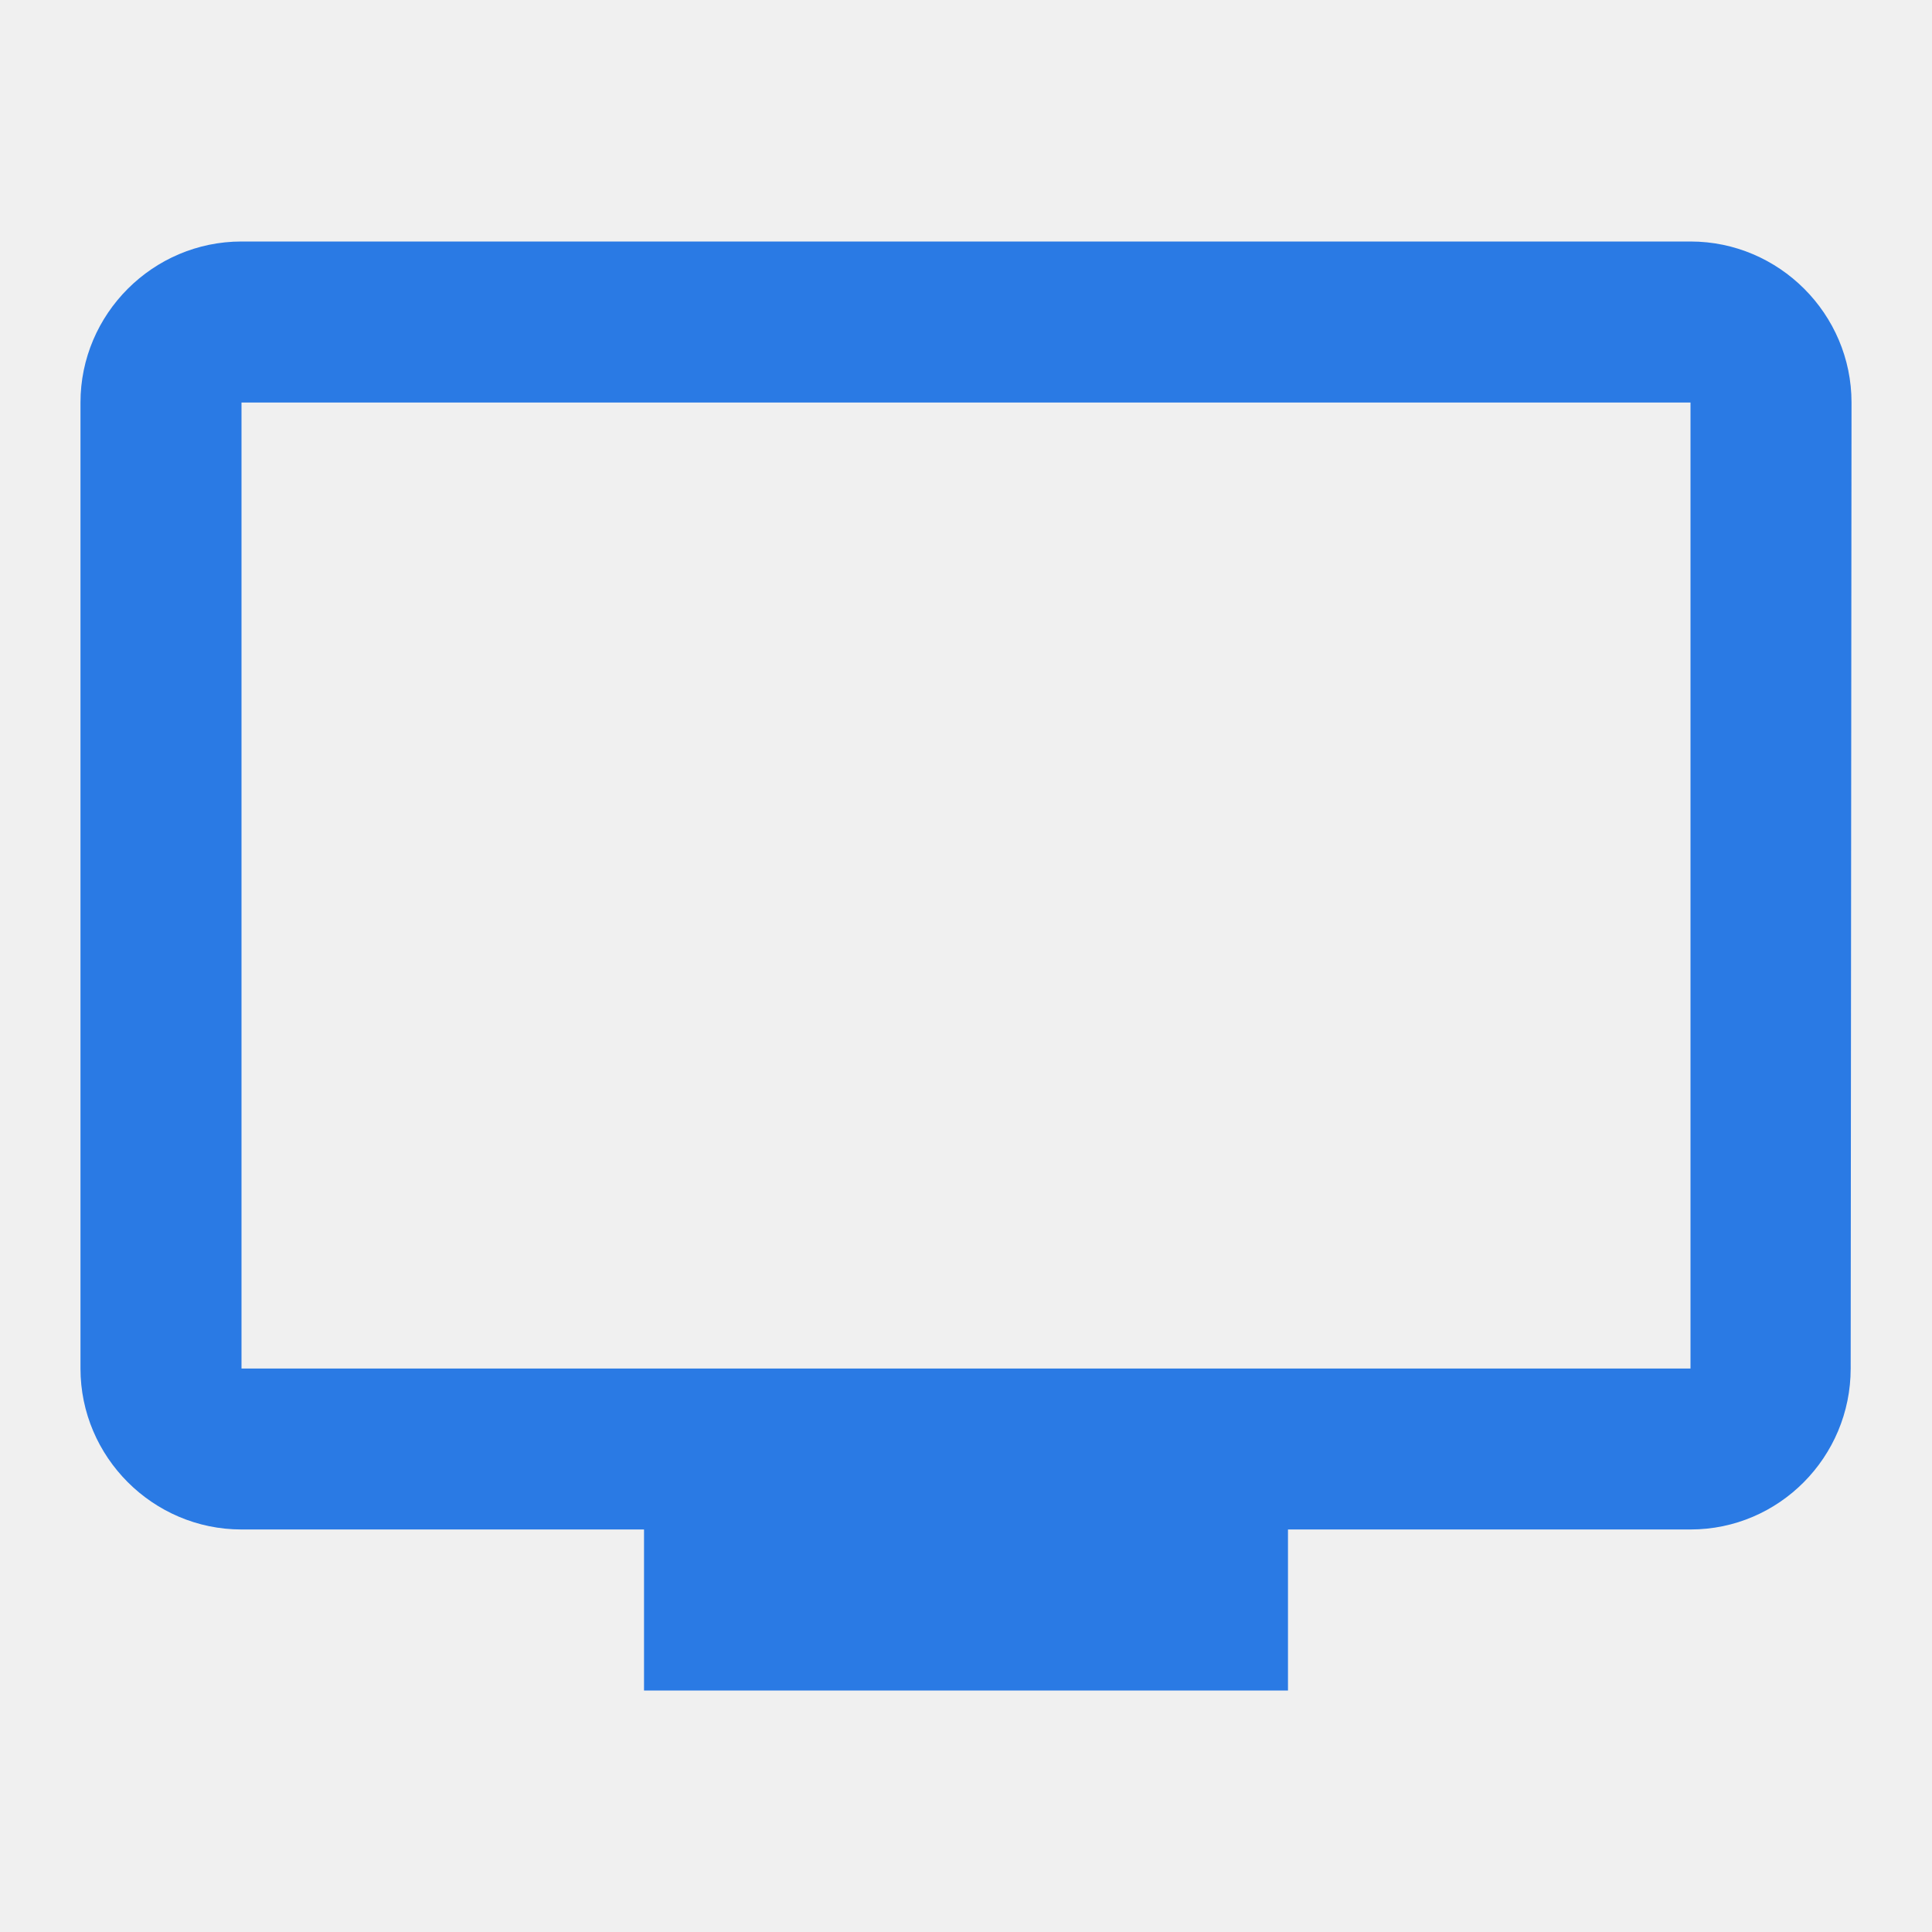
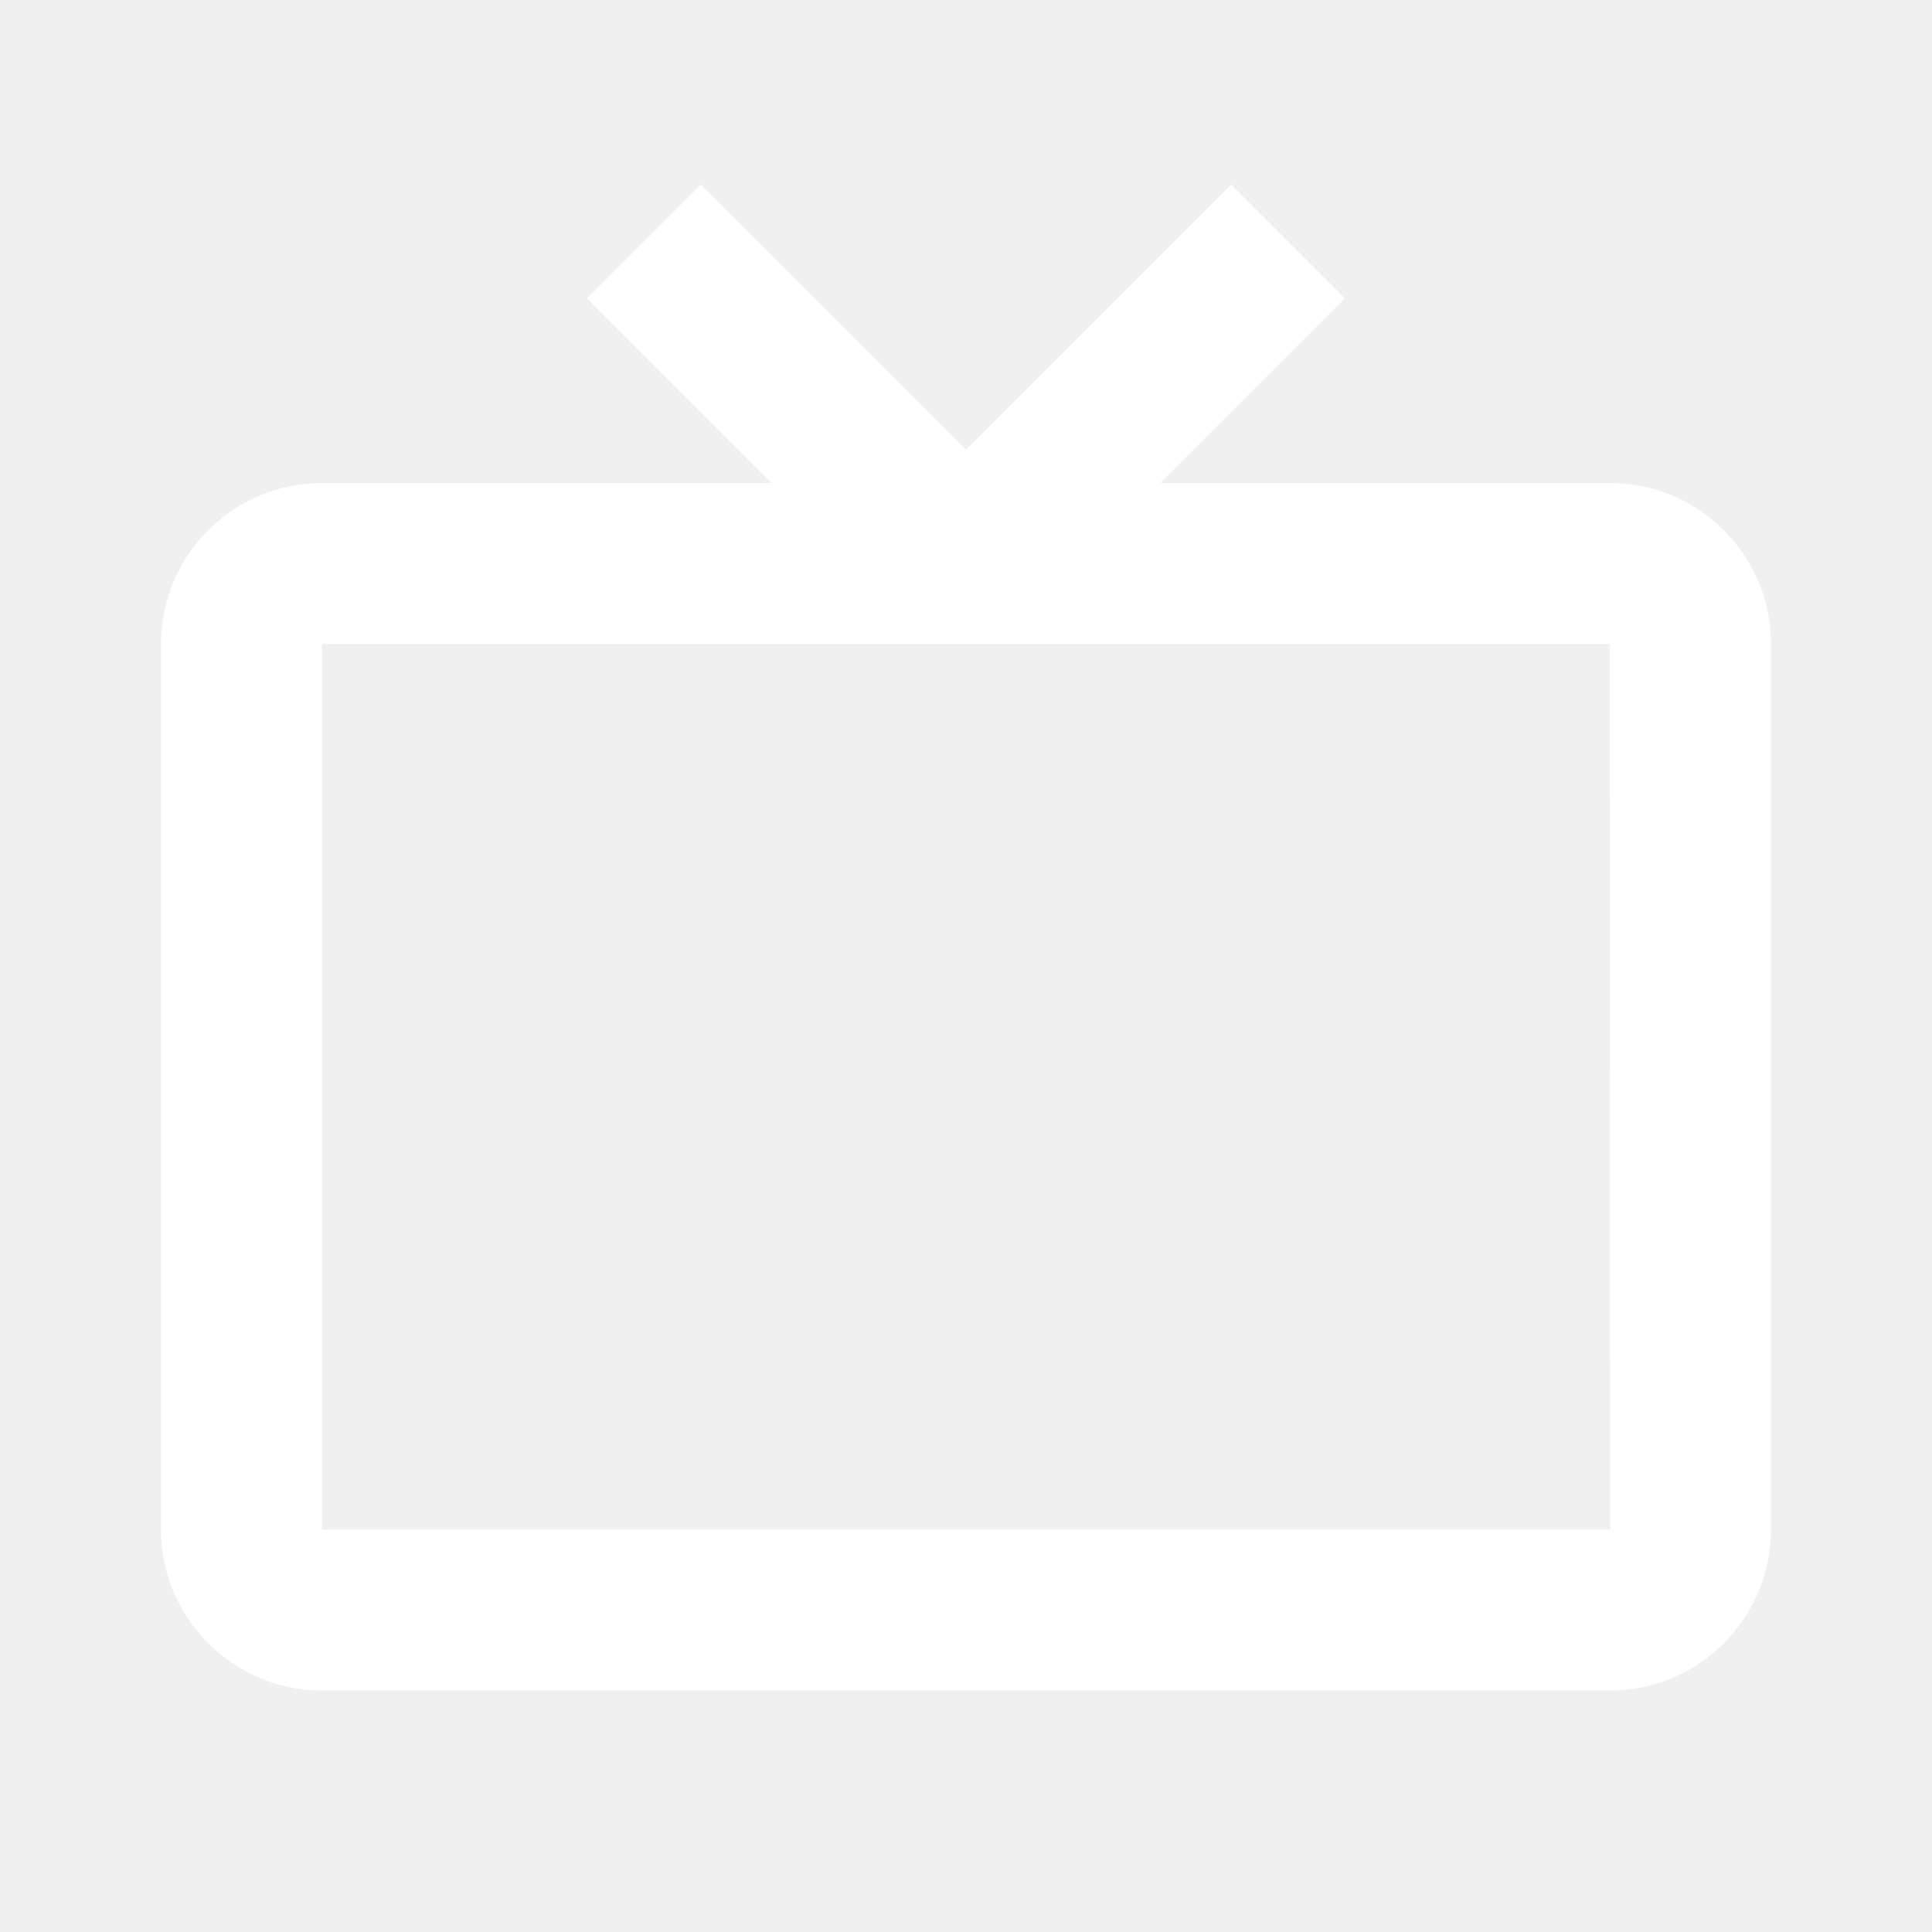
- <svg xmlns="http://www.w3.org/2000/svg" width="32" height="32" viewBox="0 0 32 32" fill="none">
-   <g clip-path="url(#clip0_1_320)">
-     <path d="M28 4H4C2.533 4 1.333 5.2 1.333 6.667V22.667C1.333 24.133 2.533 25.333 4 25.333H10.667V28H21.333V25.333H28C29.467 25.333 30.653 24.133 30.653 22.667L30.667 6.667C30.667 5.2 29.467 4 28 4ZM28 22.667H4V6.667H28V22.667Z" fill="#2A7AE4" />
-   </g>
-   <defs>
-     <clipPath id="clip0_1_320">
-       <rect width="32" height="32" fill="white" />
-     </clipPath>
-   </defs>
+ <svg xmlns="http://www.w3.org/2000/svg" width="24" height="24" viewBox="0 0 24 24" style="fill: rgba(255, 255, 255, 1);transform: ;msFilter:;">
+   <path d="M20 6h-5.586l2.293-2.293-1.414-1.414L12 5.586 8.707 2.293 7.293 3.707 9.586 6H4c-1.103 0-2 .897-2 2v11c0 1.103.897 2 2 2h16c1.103 0 2-.897 2-2V8c0-1.103-.897-2-2-2zM4 19V8h16l.002 11H4z" />
</svg>
